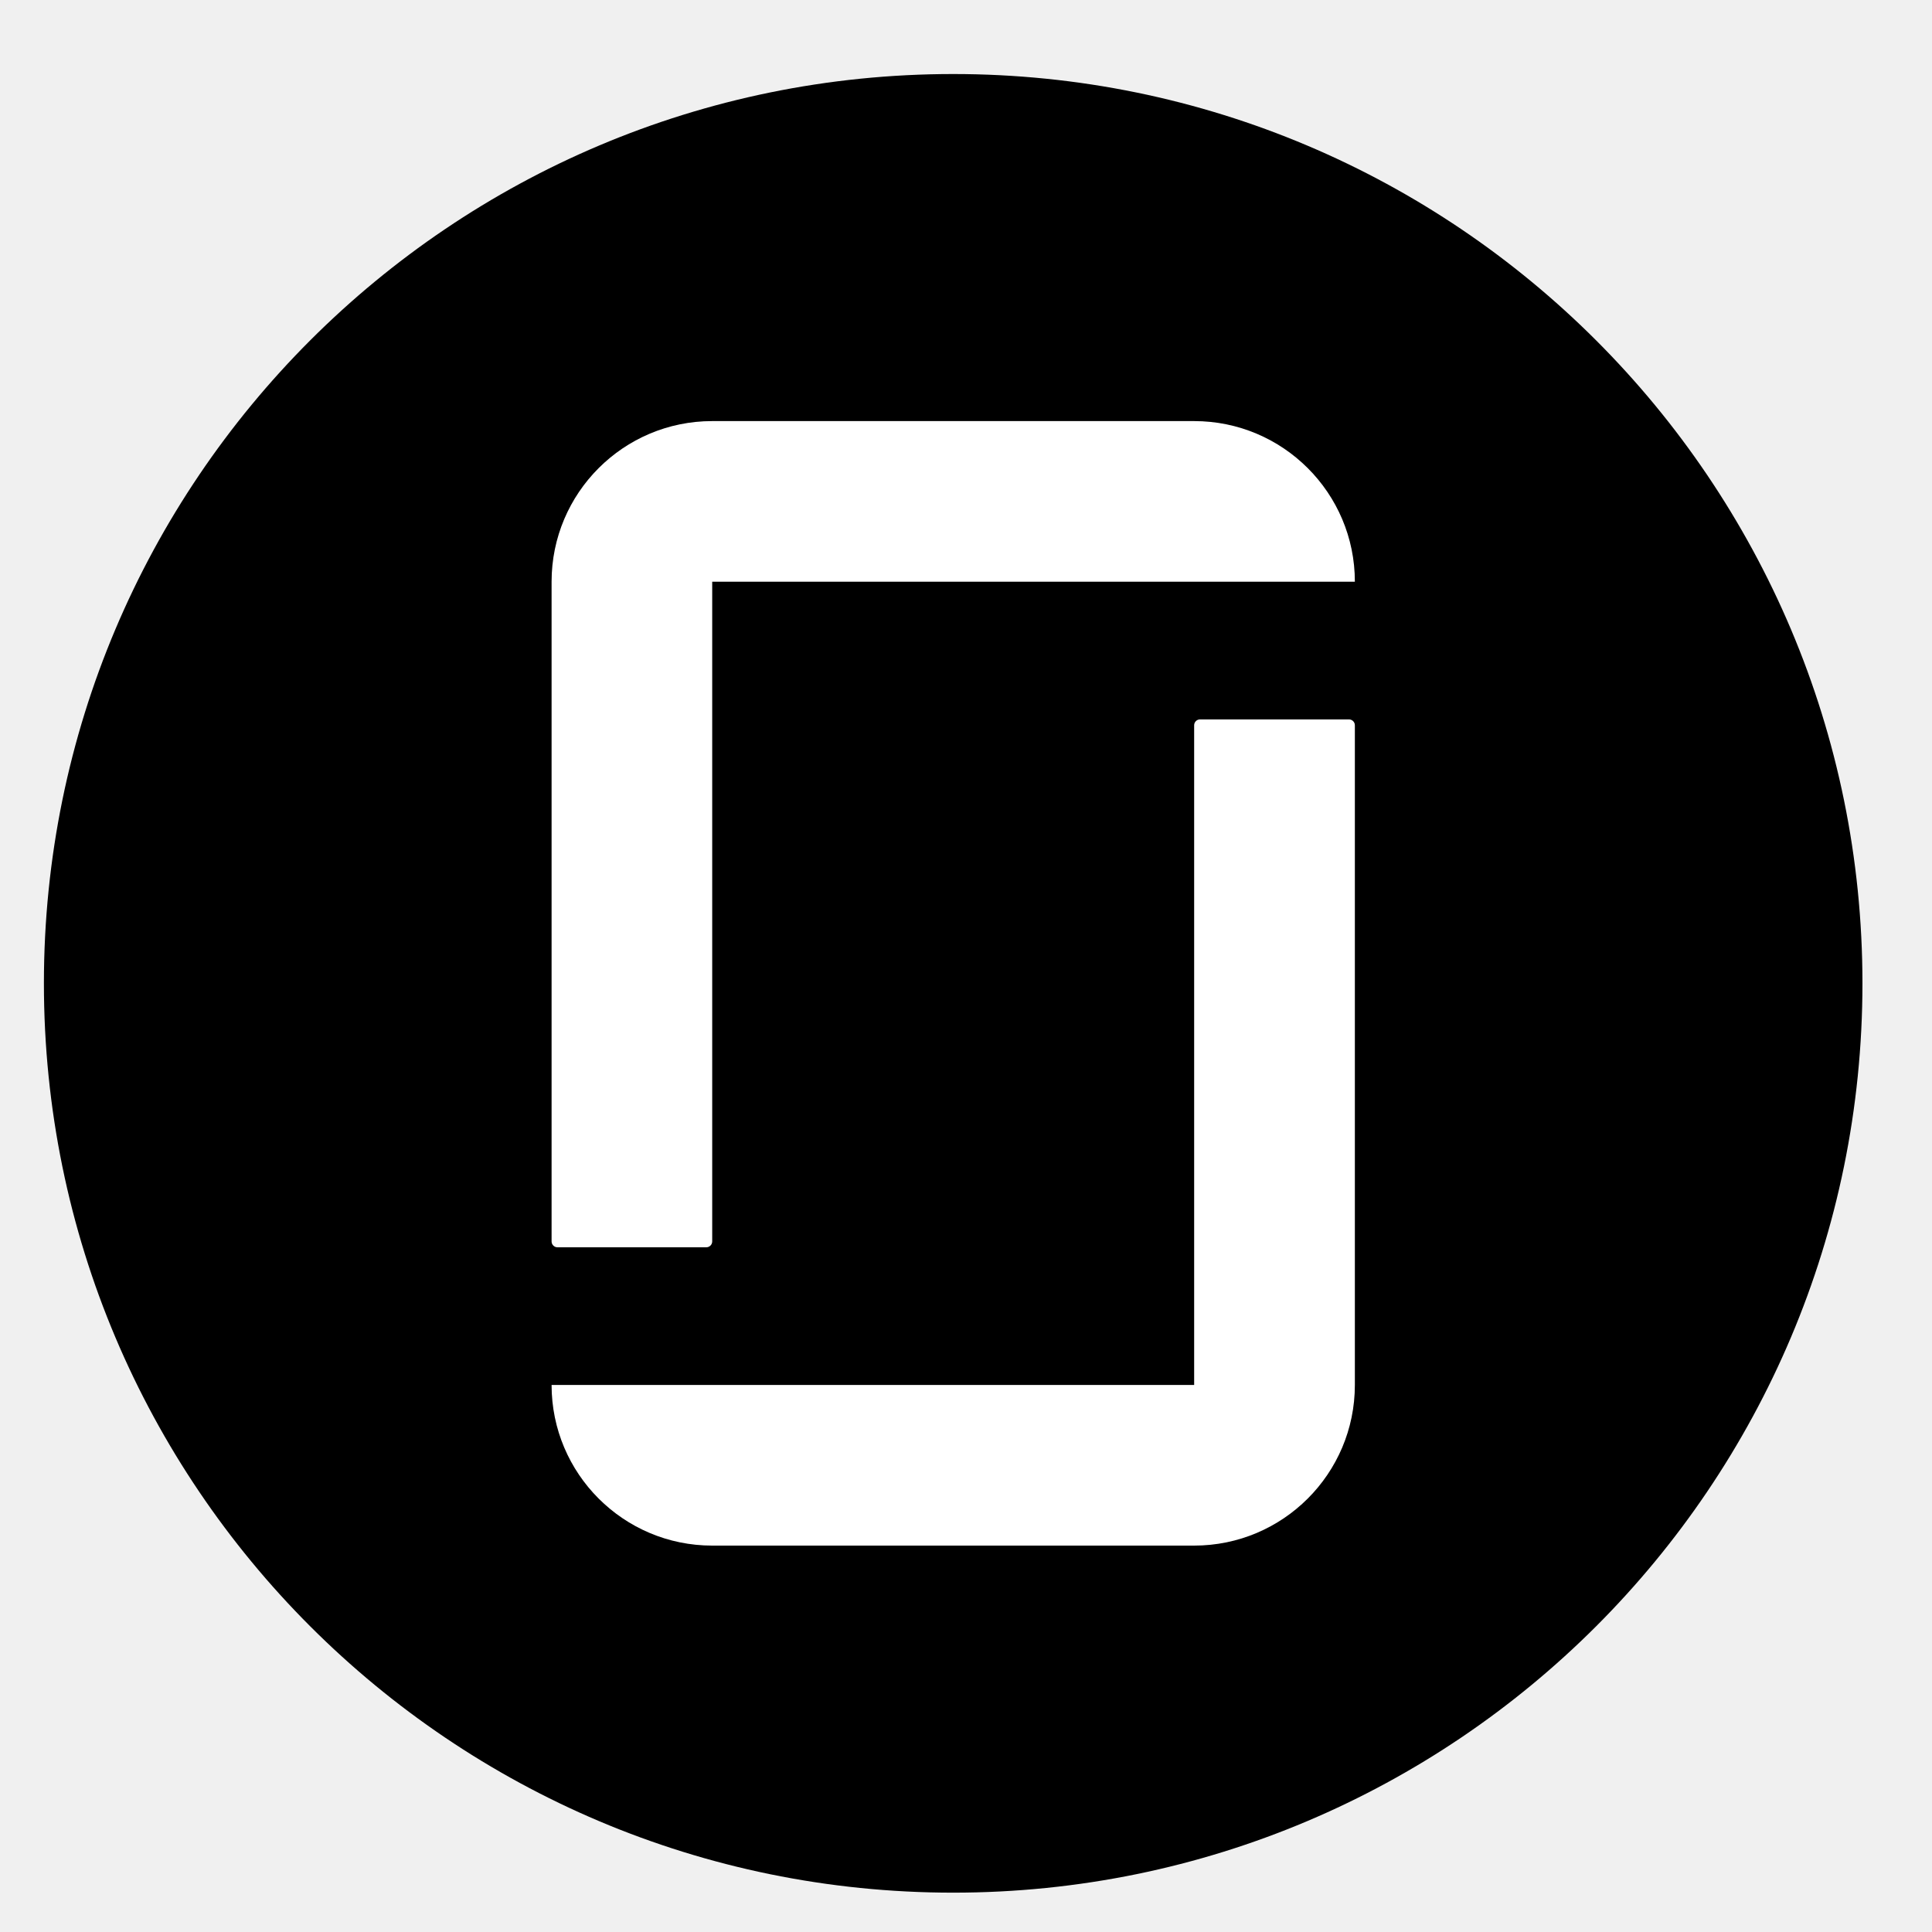
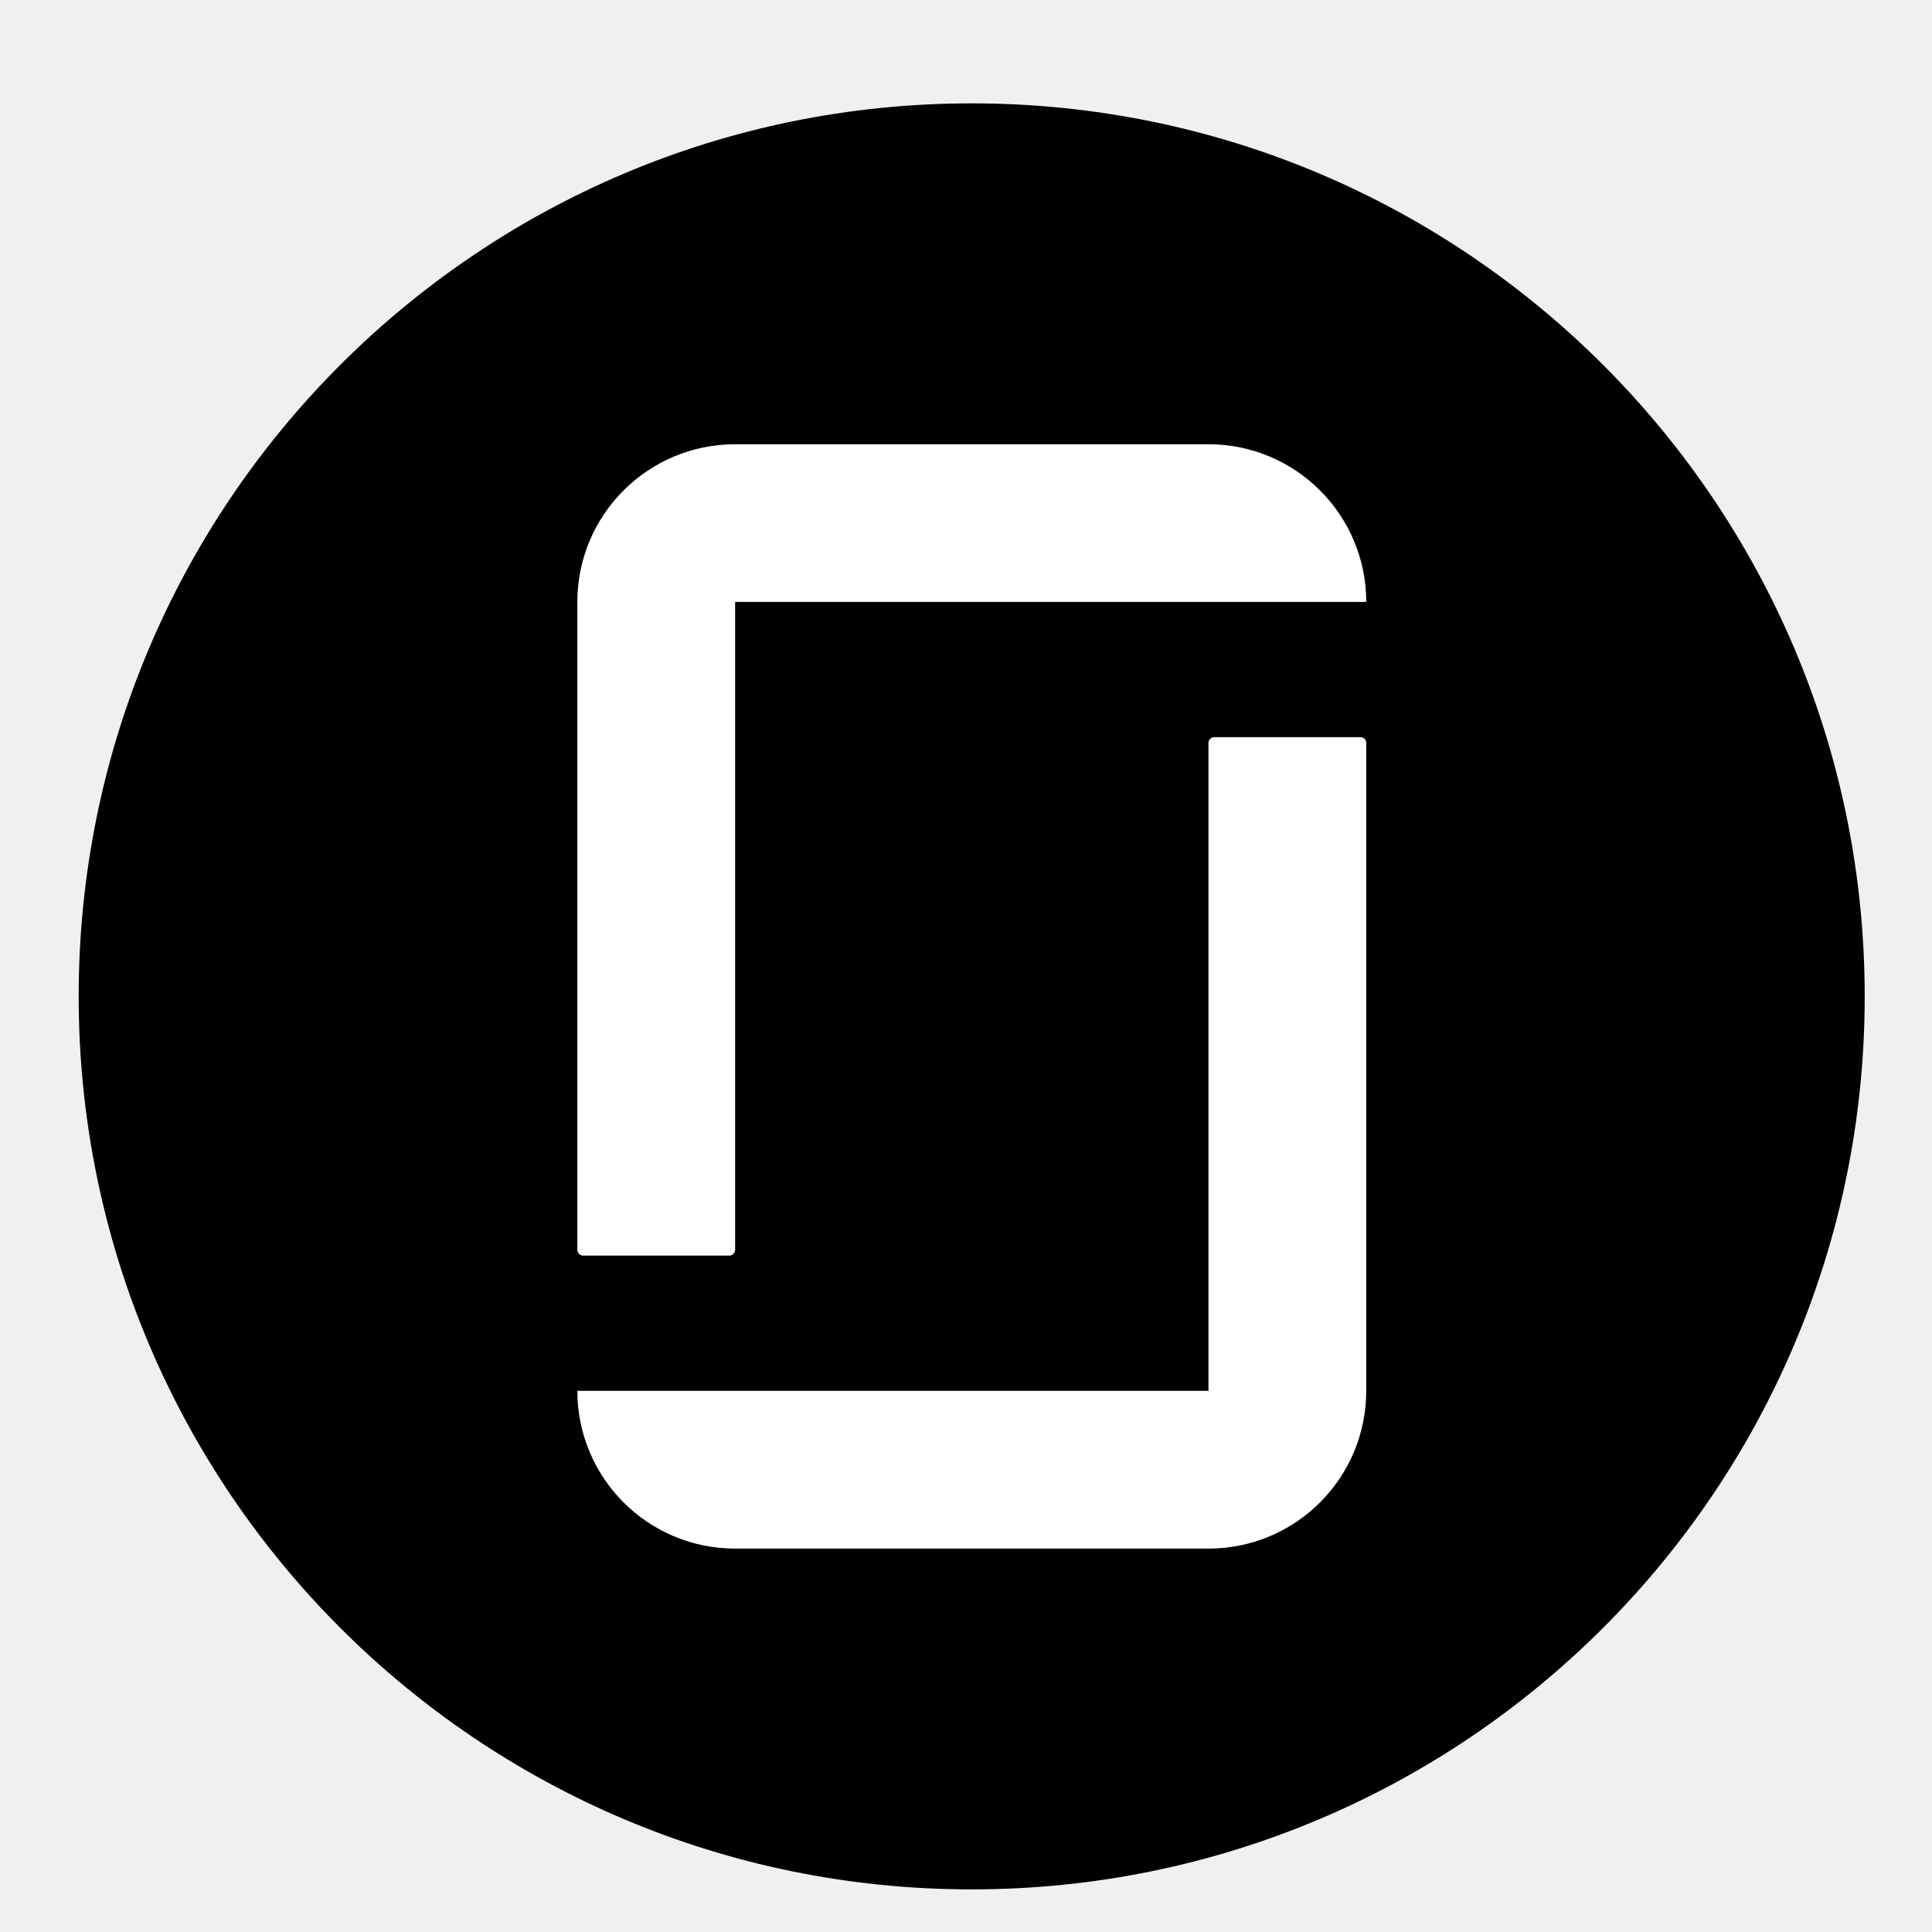
- <svg xmlns="http://www.w3.org/2000/svg" width="22" height="22" viewBox="0 0 22 22" fill="none">
-   <path d="M21.208 11.197C21.208 16.916 16.572 21.552 10.854 21.552C5.135 21.552 0.5 16.916 0.5 11.197C0.5 5.479 5.135 0.843 10.854 0.843C16.572 0.843 21.208 5.479 21.208 11.197Z" fill="black" />
-   <path fill-rule="evenodd" clip-rule="evenodd" d="M13.598 15.771H6.281C6.281 16.781 7.1 17.6 8.11 17.6H13.598C14.608 17.6 15.428 16.781 15.428 15.771V8.259C15.428 8.222 15.398 8.192 15.361 8.192H13.665C13.628 8.192 13.598 8.222 13.598 8.259V15.771ZM13.598 4.795C14.608 4.795 15.428 5.614 15.428 6.624H8.11V14.136C8.11 14.173 8.08 14.203 8.043 14.203H6.347C6.311 14.203 6.281 14.173 6.281 14.136V6.624C6.281 5.614 7.1 4.795 8.11 4.795H13.598Z" fill="white" />
+ <svg xmlns="http://www.w3.org/2000/svg" width="18" height="18" viewBox="0 0 18 18" fill="none">
+   <path d="M17.373 9.283C17.373 13.878 13.648 17.603 9.053 17.603C4.458 17.603 0.733 13.878 0.733 9.283C0.733 4.688 4.458 0.963 9.053 0.963C13.648 0.963 17.373 4.688 17.373 9.283Z" fill="black" />
+   <path fill-rule="evenodd" clip-rule="evenodd" d="M11.259 12.958H5.379C5.379 13.77 6.037 14.428 6.849 14.428H11.259C12.071 14.428 12.729 13.77 12.729 12.958V6.922C12.729 6.892 12.705 6.868 12.675 6.868H11.312C11.283 6.868 11.259 6.892 11.259 6.922V12.958ZM11.259 4.139C12.071 4.139 12.729 4.797 12.729 5.608H6.849V11.645C6.849 11.674 6.825 11.698 6.795 11.698H5.432C5.403 11.698 5.379 11.674 5.379 11.645V5.608C5.379 4.797 6.037 4.139 6.849 4.139H11.259Z" fill="white" />
</svg>
